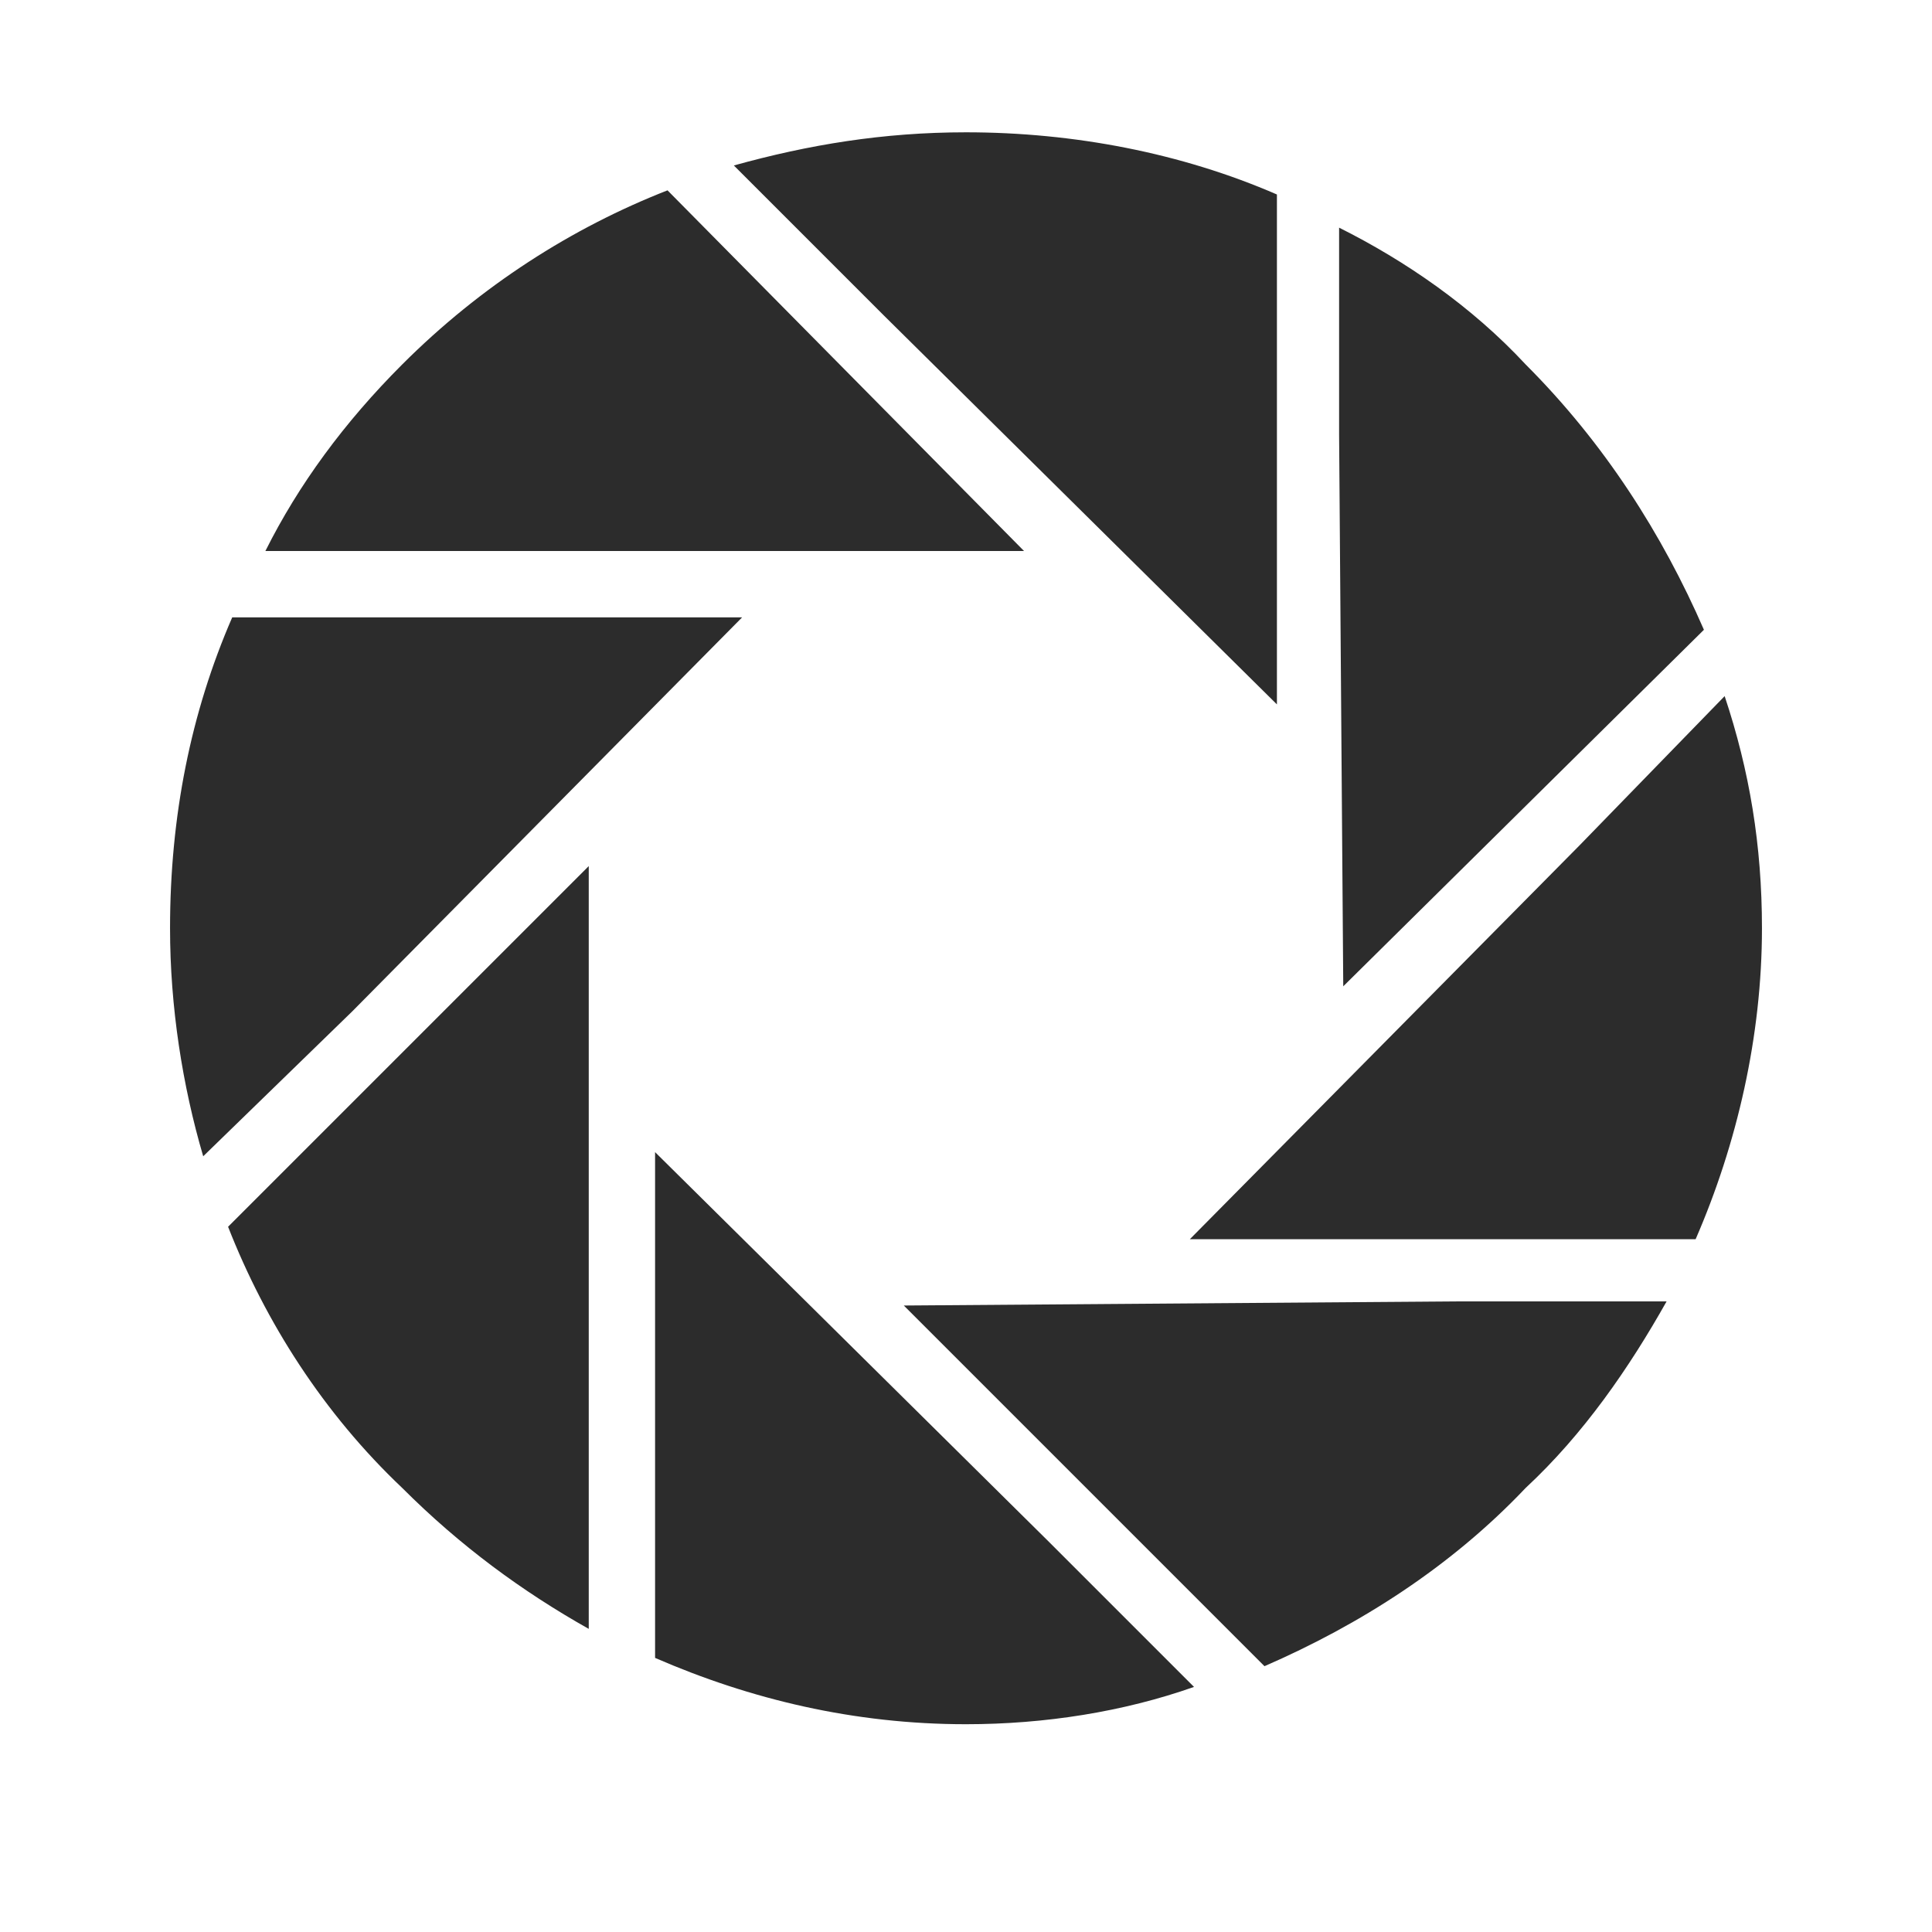
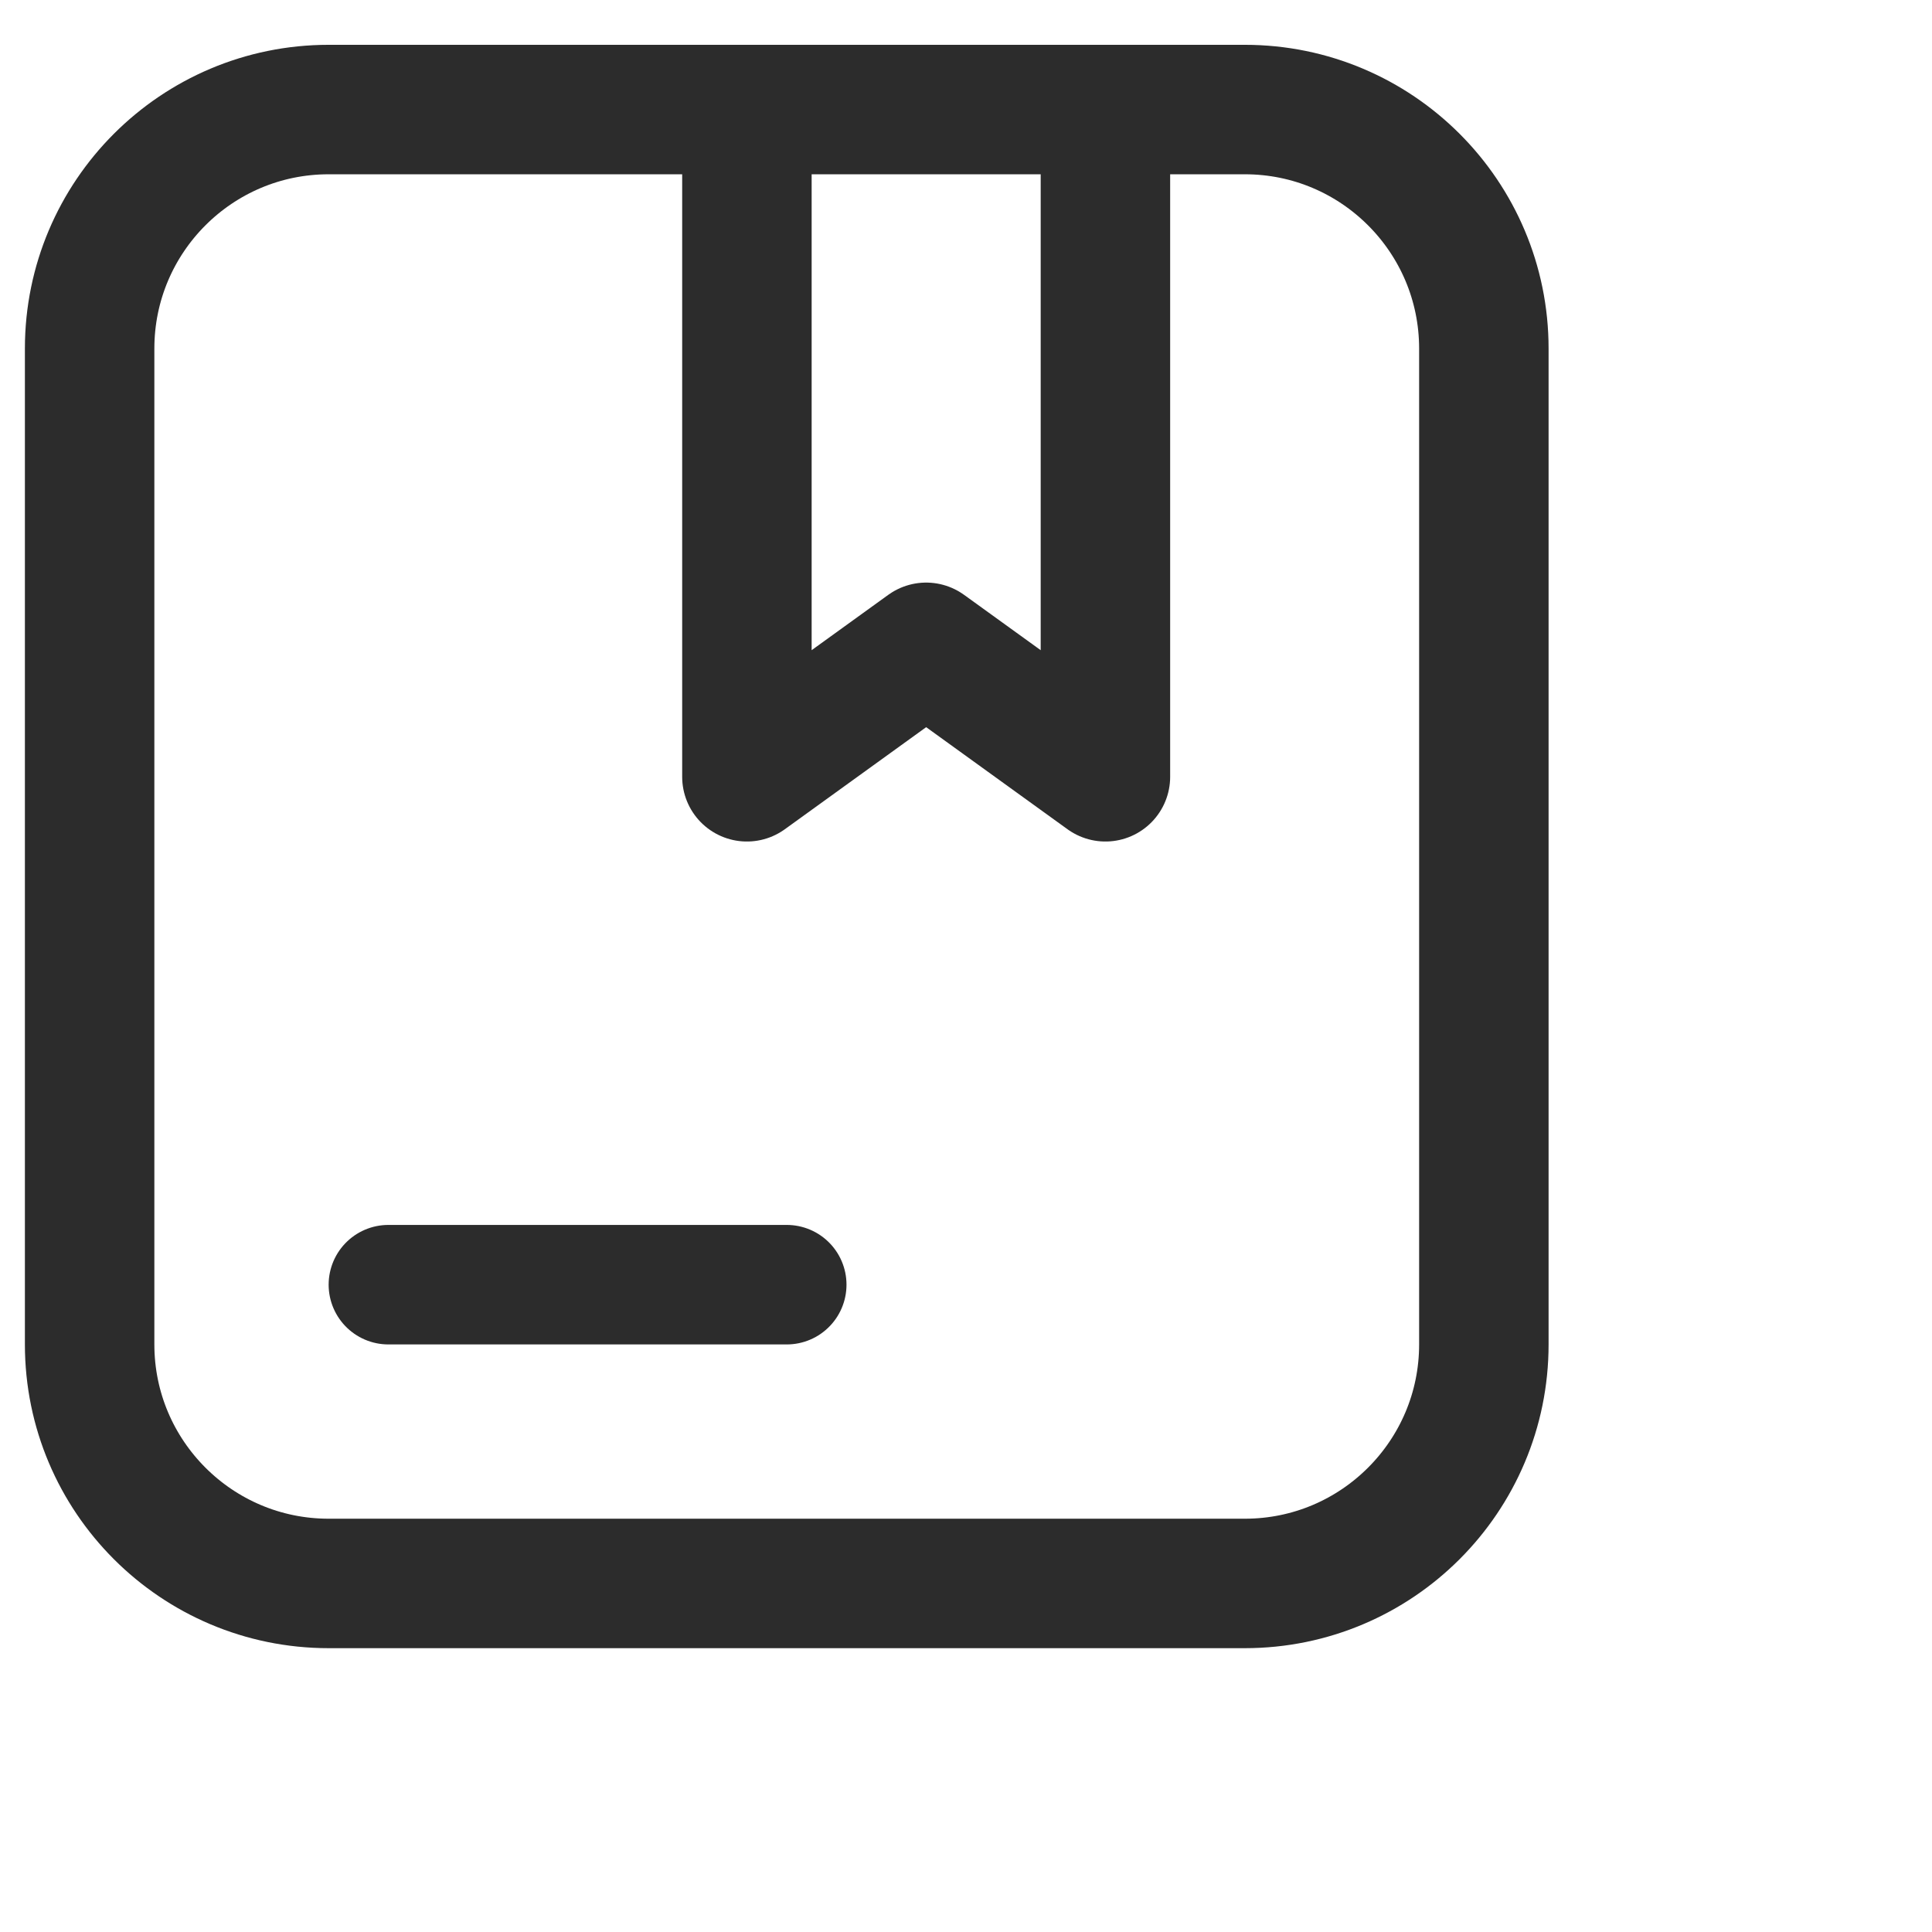
- <svg xmlns="http://www.w3.org/2000/svg" width="1024" height="1024" viewBox="0 0 1024 1024">
-   <path fill="#2c2c2c" d="M388.953 87.703l79.102 79.102 208.74 206.543v-270.263c-50.537-21.973-107.666-32.959-164.795-32.959-43.945 0-83.497 6.592-123.047 17.578zM632.849 894.1l-76.904-76.904-208.74-206.543v268.067c50.537 21.973 105.469 35.156 164.795 35.156 41.748 0 83.497-6.592 120.849-19.776zM140.662 292.049h402.099l-188.965-191.162c-50.537 19.776-98.877 50.537-140.625 92.286-30.762 30.762-54.932 63.721-72.51 98.877zM883.338 689.755h-109.864l-294.434 2.197 191.162 191.162c50.537-21.973 98.877-52.734 138.428-94.482 30.762-28.565 54.932-63.721 74.707-98.877zM107.703 612.85l79.102-76.904 206.543-208.74h-270.263c-21.973 50.537-32.959 105.469-32.959 164.795 0 41.748 6.592 83.497 17.578 120.849zM914.099 368.953l-76.904 79.102-206.543 208.74h268.067c21.973-50.537 35.156-107.666 35.156-164.795 0-43.945-6.592-83.497-19.776-123.047zM312.049 863.338v-404.297l-191.162 191.162c19.776 50.537 50.537 98.877 92.286 138.427 30.762 30.762 63.721 54.932 98.877 74.707zM709.754 120.662v109.864l2.197 292.237 191.162-188.965c-21.973-50.537-52.734-98.877-94.482-140.625-28.565-30.762-63.721-54.932-98.877-72.51z" />
+ <svg xmlns="http://www.w3.org/2000/svg" width="1024" height="1024" viewBox="124 124 776 776">
+   <path d="M256 168h368c53 0 96 43 96 96v400c0 53-43 96-96 96H256c-53 0-96-43-96-96V264c0-53 43-96 96-96Z" fill="none" stroke="#2c2c2c" stroke-width="52" stroke-linejoin="round" />
+   <path d="M424 168v268l72-52 72 52V168" fill="none" stroke="#2c2c2c" stroke-width="52" stroke-linejoin="round" />
+   <path d="M280 640h160" fill="none" stroke="#2c2c2c" stroke-width="48" stroke-linecap="round" />
</svg>
